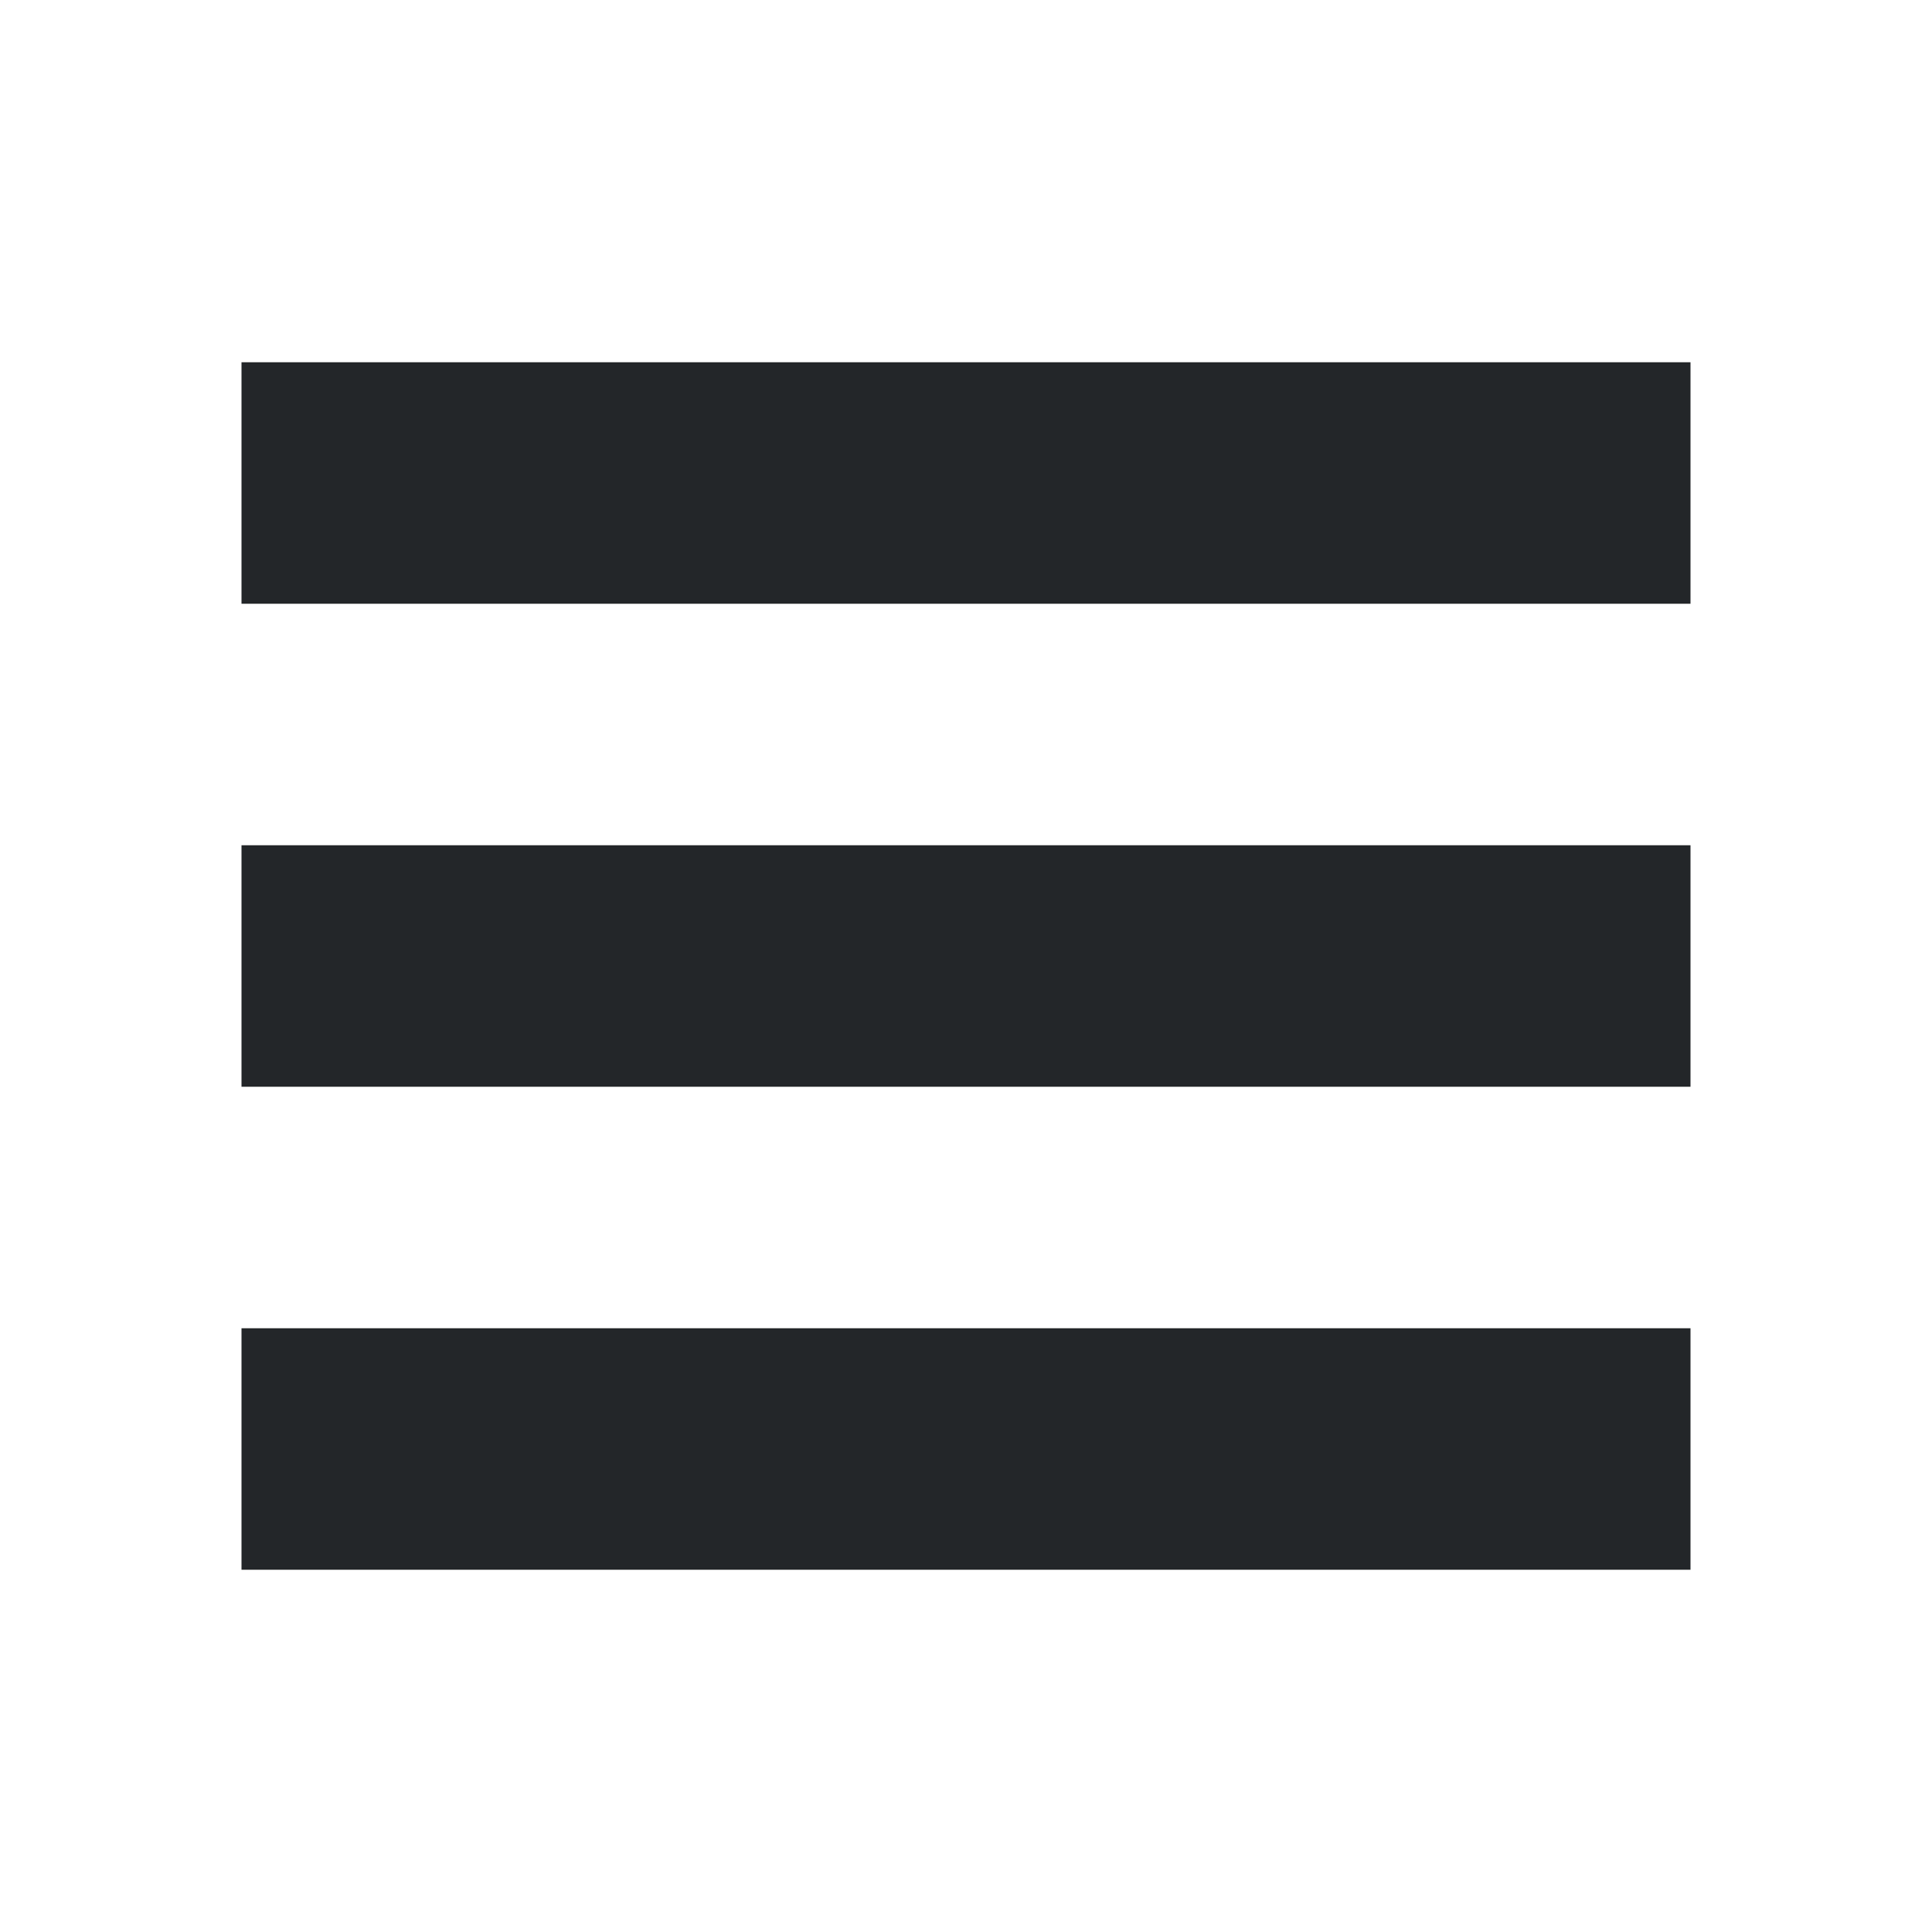
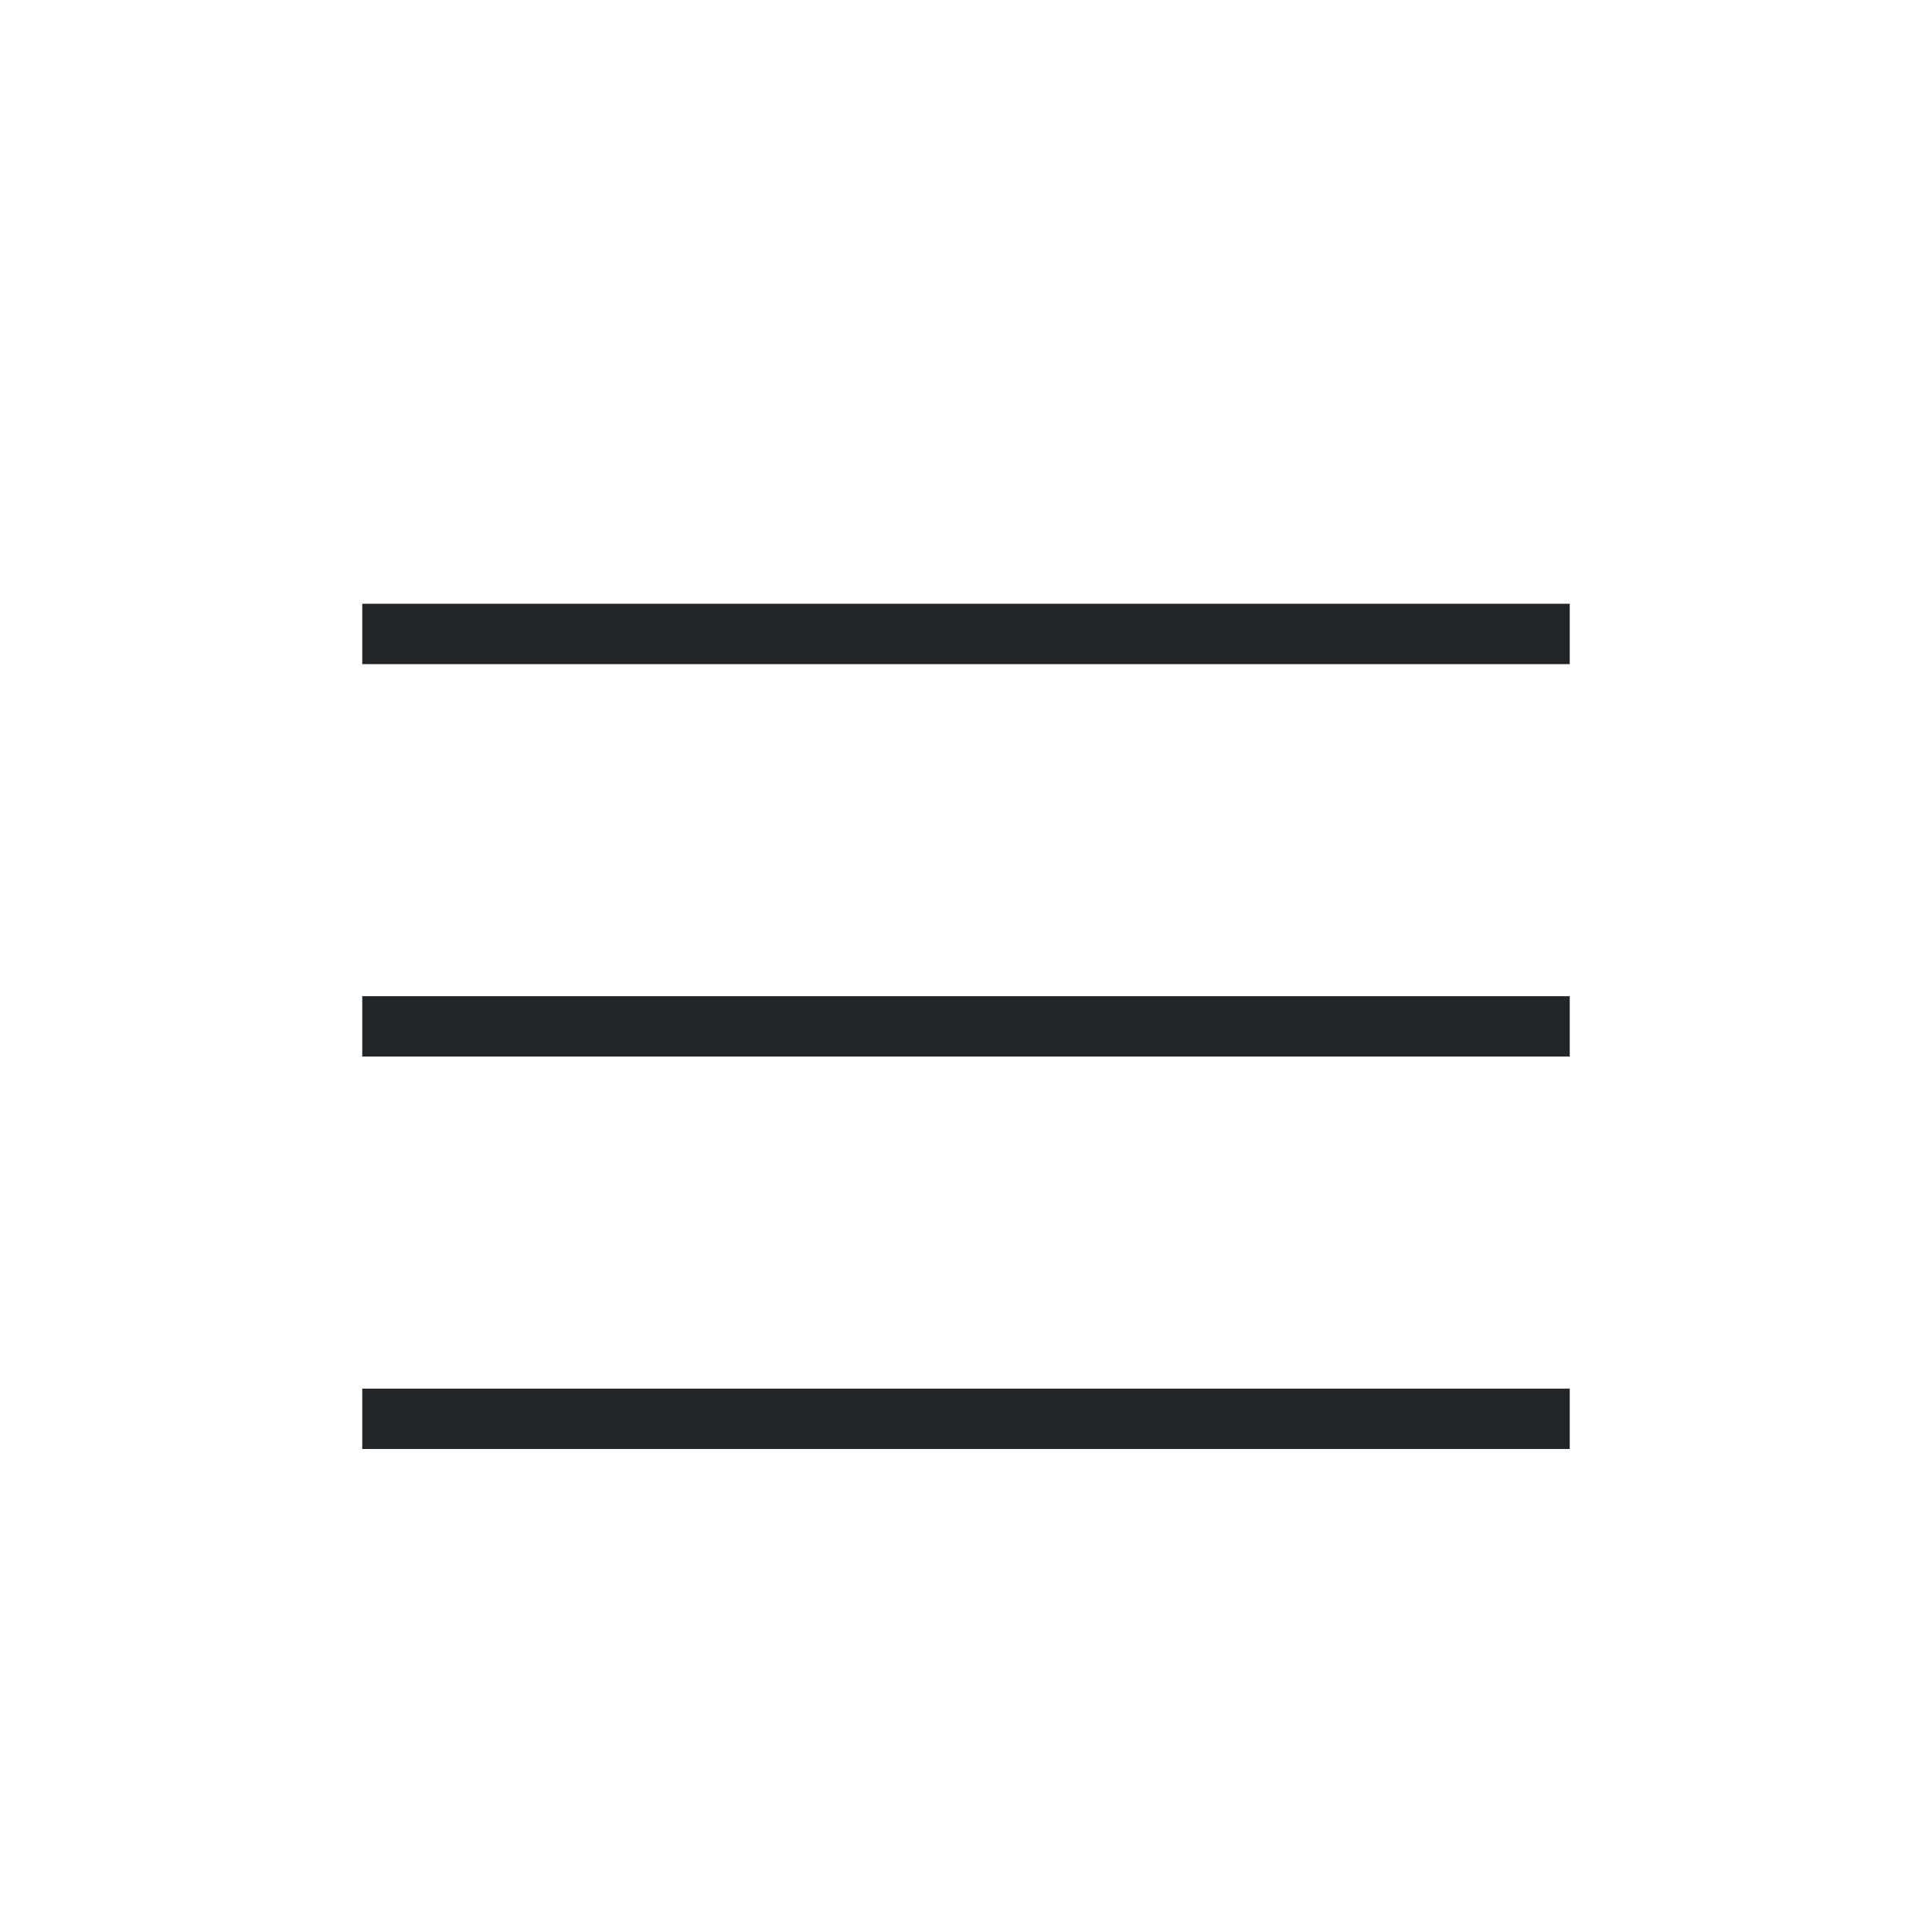
- <svg xmlns="http://www.w3.org/2000/svg" viewBox="0 0 16 16">
+ <svg xmlns="http://www.w3.org/2000/svg" viewBox="0 0 16 16" version="1.1" id="svg6">
  <defs id="defs3051">
    <style type="text/css" id="current-color-scheme">
      .ColorScheme-Text {
        color:#232629;
      }
      </style>
  </defs>
-   <path style="fill:currentColor;fill-opacity:1;stroke:none" d="M 2 3 L 2 5 L 14 5 L 14 3 L 2 3 z M 2 7 L 2 9 L 14 9 L 14 7 L 2 7 z M 2 11 L 2 13 L 14 13 L 14 11 L 2 11 z " class="ColorScheme-Text" />
+   <path style="fill:currentColor;fill-opacity:1;stroke:none;stroke-width:0.913" d="M 3,5 V 5.5 H 13 V 5 Z m 0,3.25 v 0.5 H 13 V 8.25 Z M 3,11.5 V 11.75 12 c 3.333,0 6.667,0 10,0 V 11.75 11.5 c -3.333,0 -6.667,0 -10,0 z" class="ColorScheme-Text" id="path4" />
</svg>
